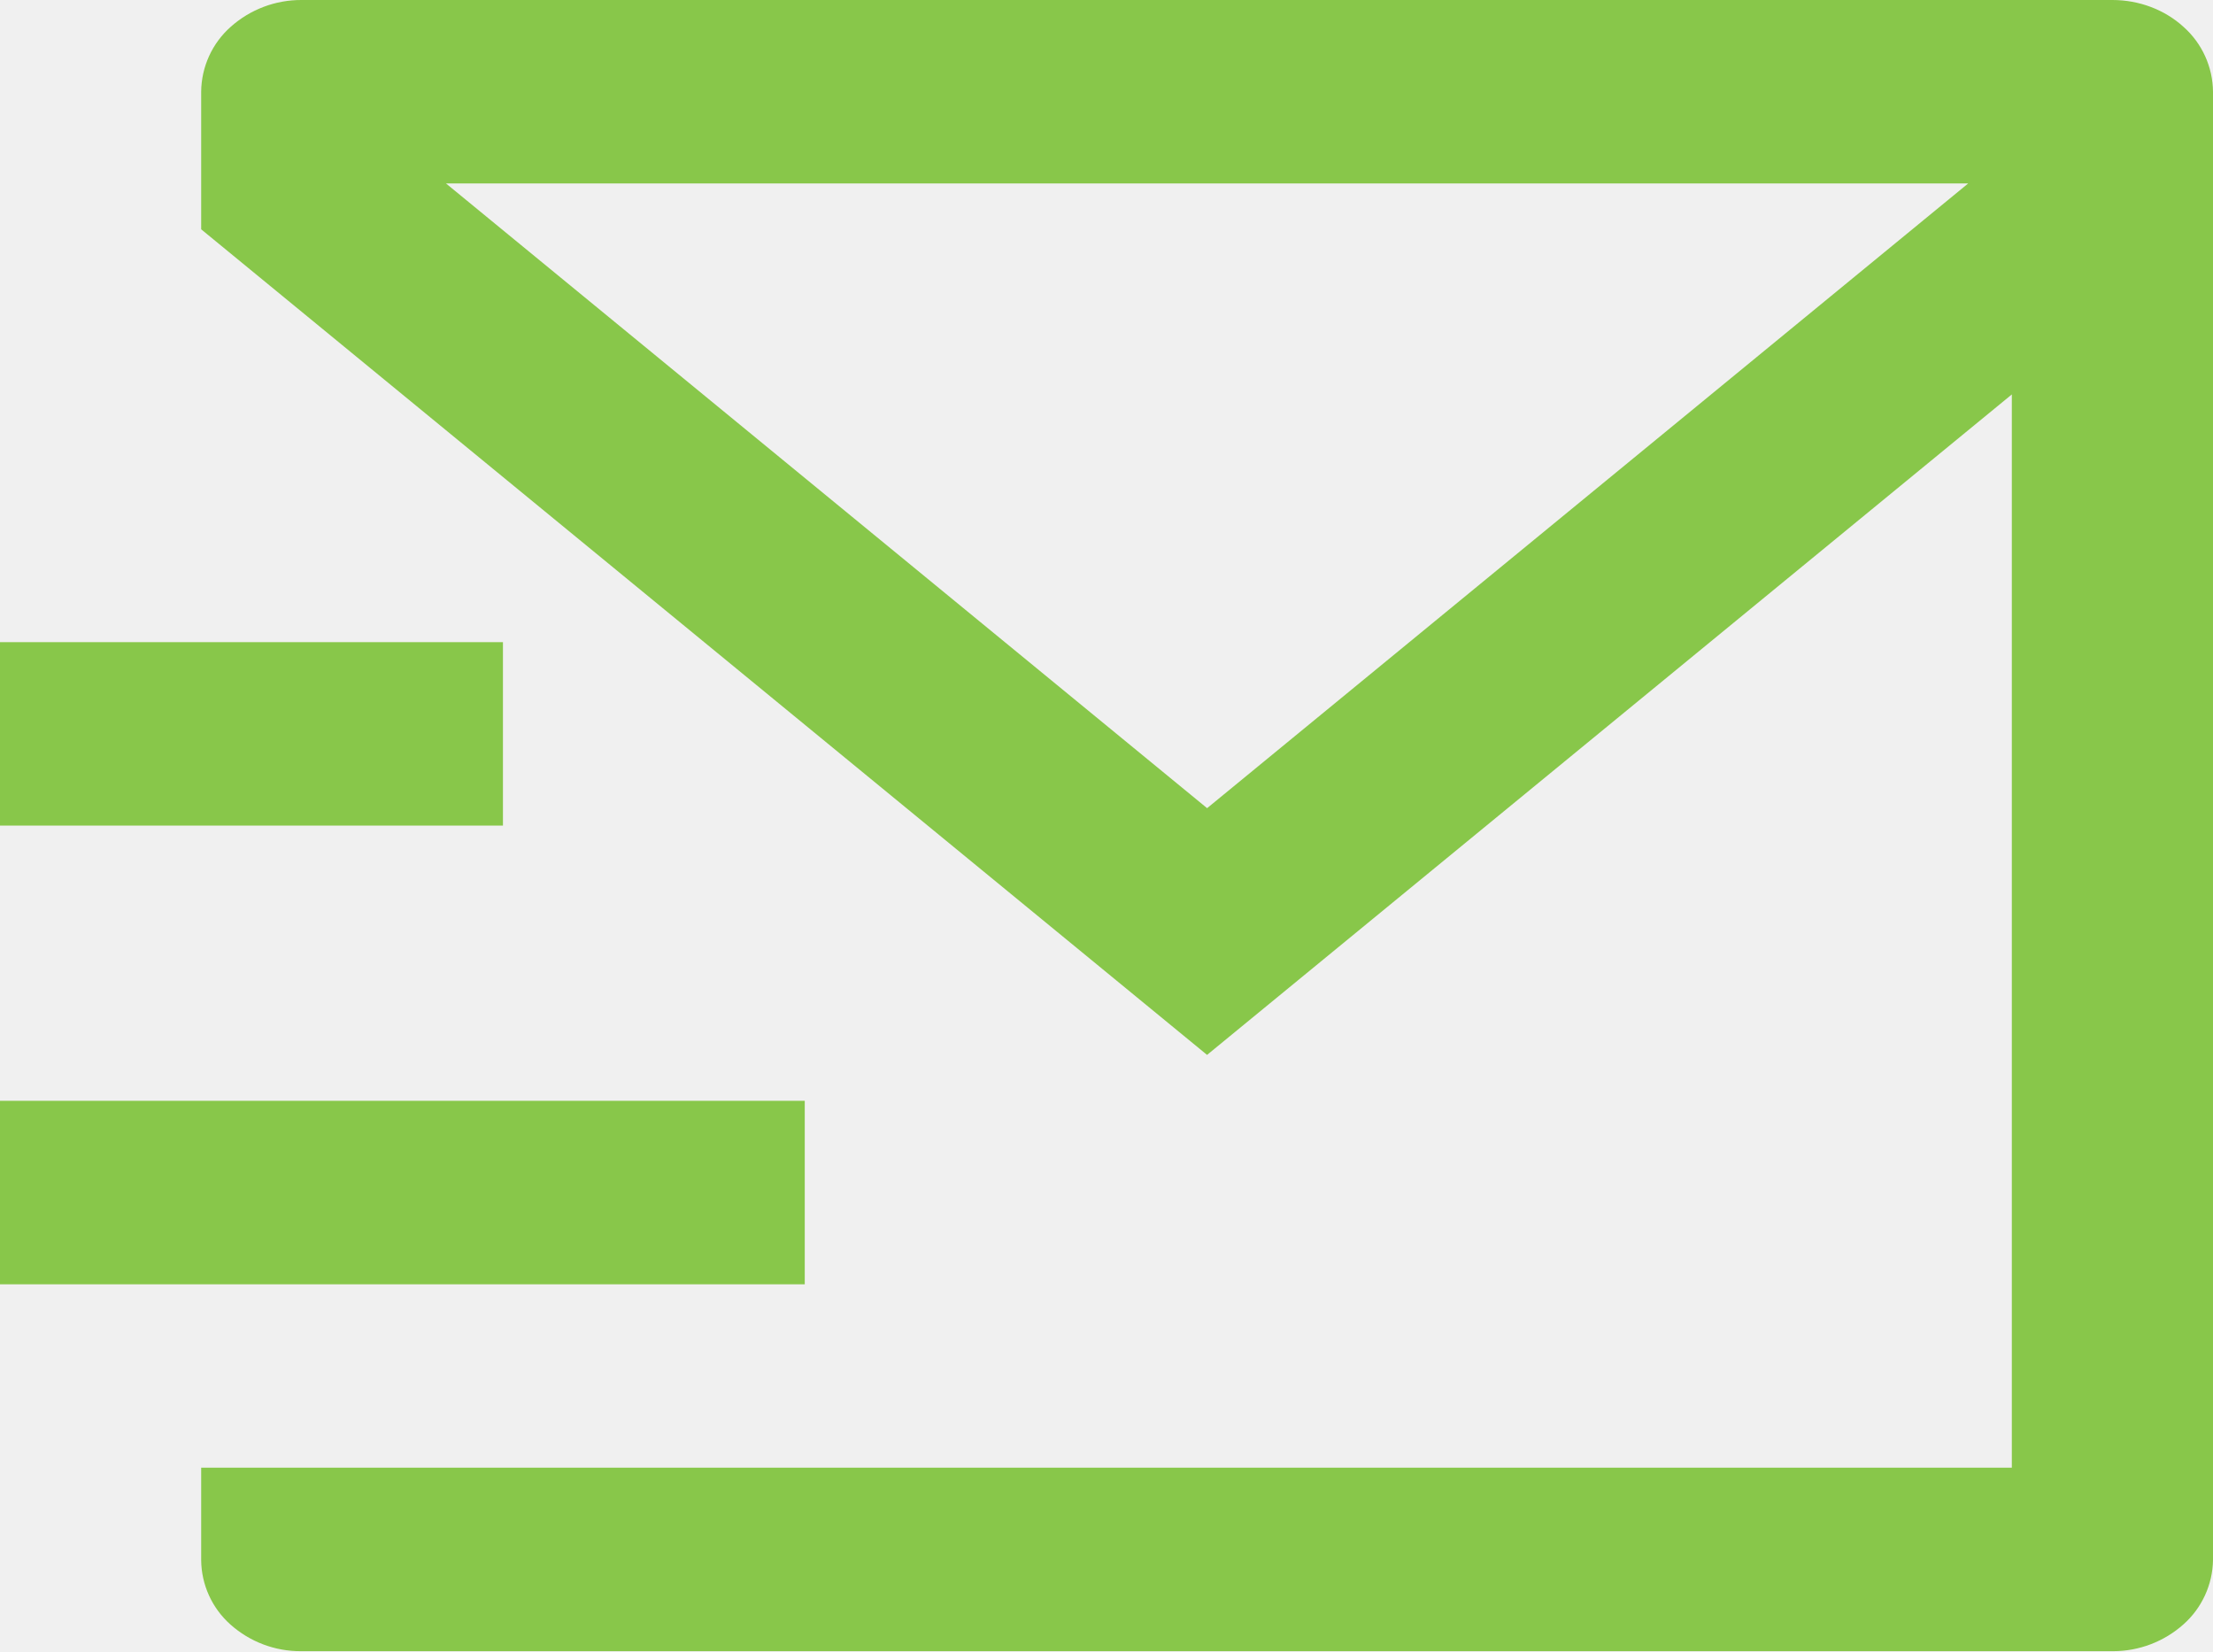
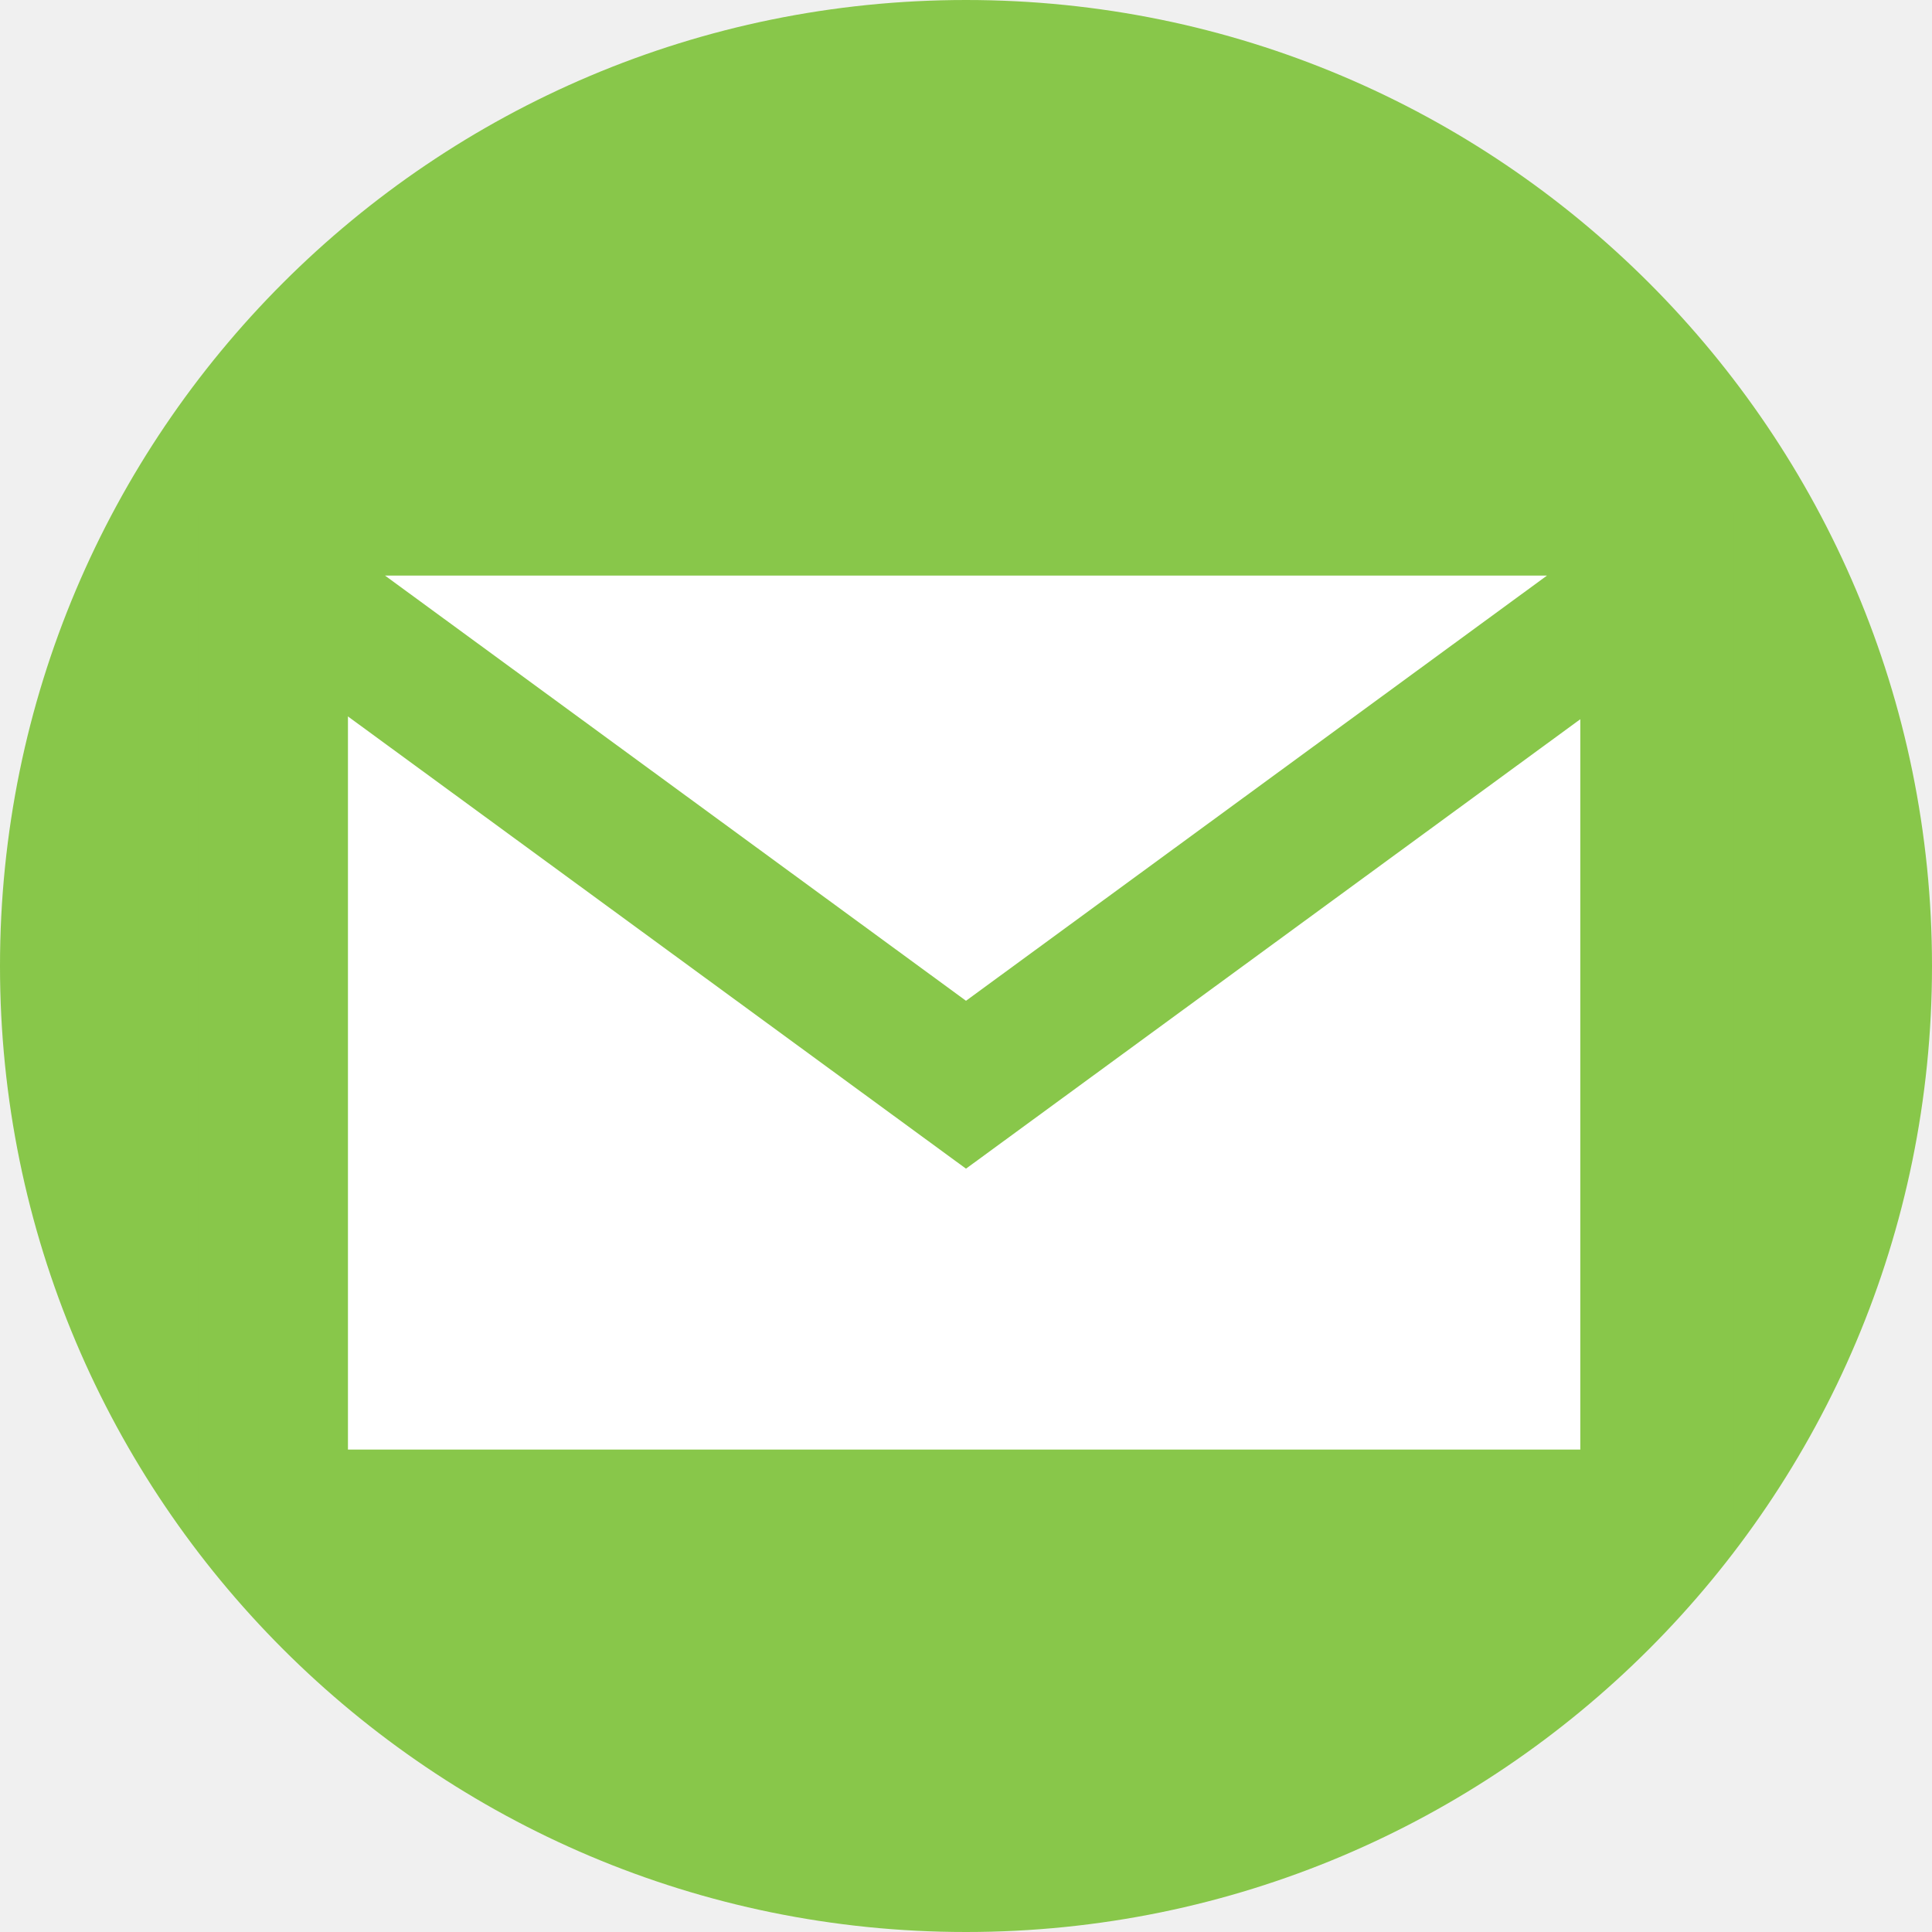
- <svg xmlns="http://www.w3.org/2000/svg" width="63" height="47" fill="none">
-   <path d="M63 44.407a2.501 2.501 0 01-.838 1.827A3.008 3.008 0 0160.16 47H8.568a2.989 2.989 0 01-2.009-.76 2.482 2.482 0 01-.832-1.833v-2.63h51.546v-30.55l-22.91 18.8-28.636-23.5V2.612A2.5 2.5 0 016.566.765 3.01 3.01 0 018.591 0h51.545c.76 0 1.488.275 2.025.765A2.5 2.5 0 0163 2.61v41.796zM12.697 5.222l21.667 17.782L56.03 5.222H12.697zM0 31.333h22.91v5.223H0v-5.223zm0-13.055h14.318V23.5H0v-5.222z" fill="#88C74A" />
+ <svg xmlns="http://www.w3.org/2000/svg" width="30" height="30" viewBox="0 0 30 30" fill="none">
+   <circle cx="15" cy="15" r="15" fill="#88C74A" />
+   <rect x="5.245" y="8.444" width="19.511" height="14.452" fill="white" />
+   <path d="M26.923 23.485C26.921 23.74 26.796 23.984 26.575 24.164C26.353 24.344 26.054 24.446 25.741 24.448H4.26C3.946 24.448 3.645 24.346 3.424 24.166C3.202 23.985 3.077 23.741 3.077 23.485V22.509H24.539V11.168L15 18.147L3.077 9.423V7.969C3.077 7.712 3.203 7.465 3.426 7.284C3.65 7.102 3.953 7 4.269 7H25.731C26.047 7 26.351 7.102 26.574 7.284C26.798 7.465 26.923 7.712 26.923 7.969V23.485ZM5.979 8.938L15 15.54L24.021 8.938H5.979Z" fill="#88C74A" />
+   <rect x="3.077" y="7" width="2.326" height="17.448" rx="1" fill="#88C74A" />
</svg>
